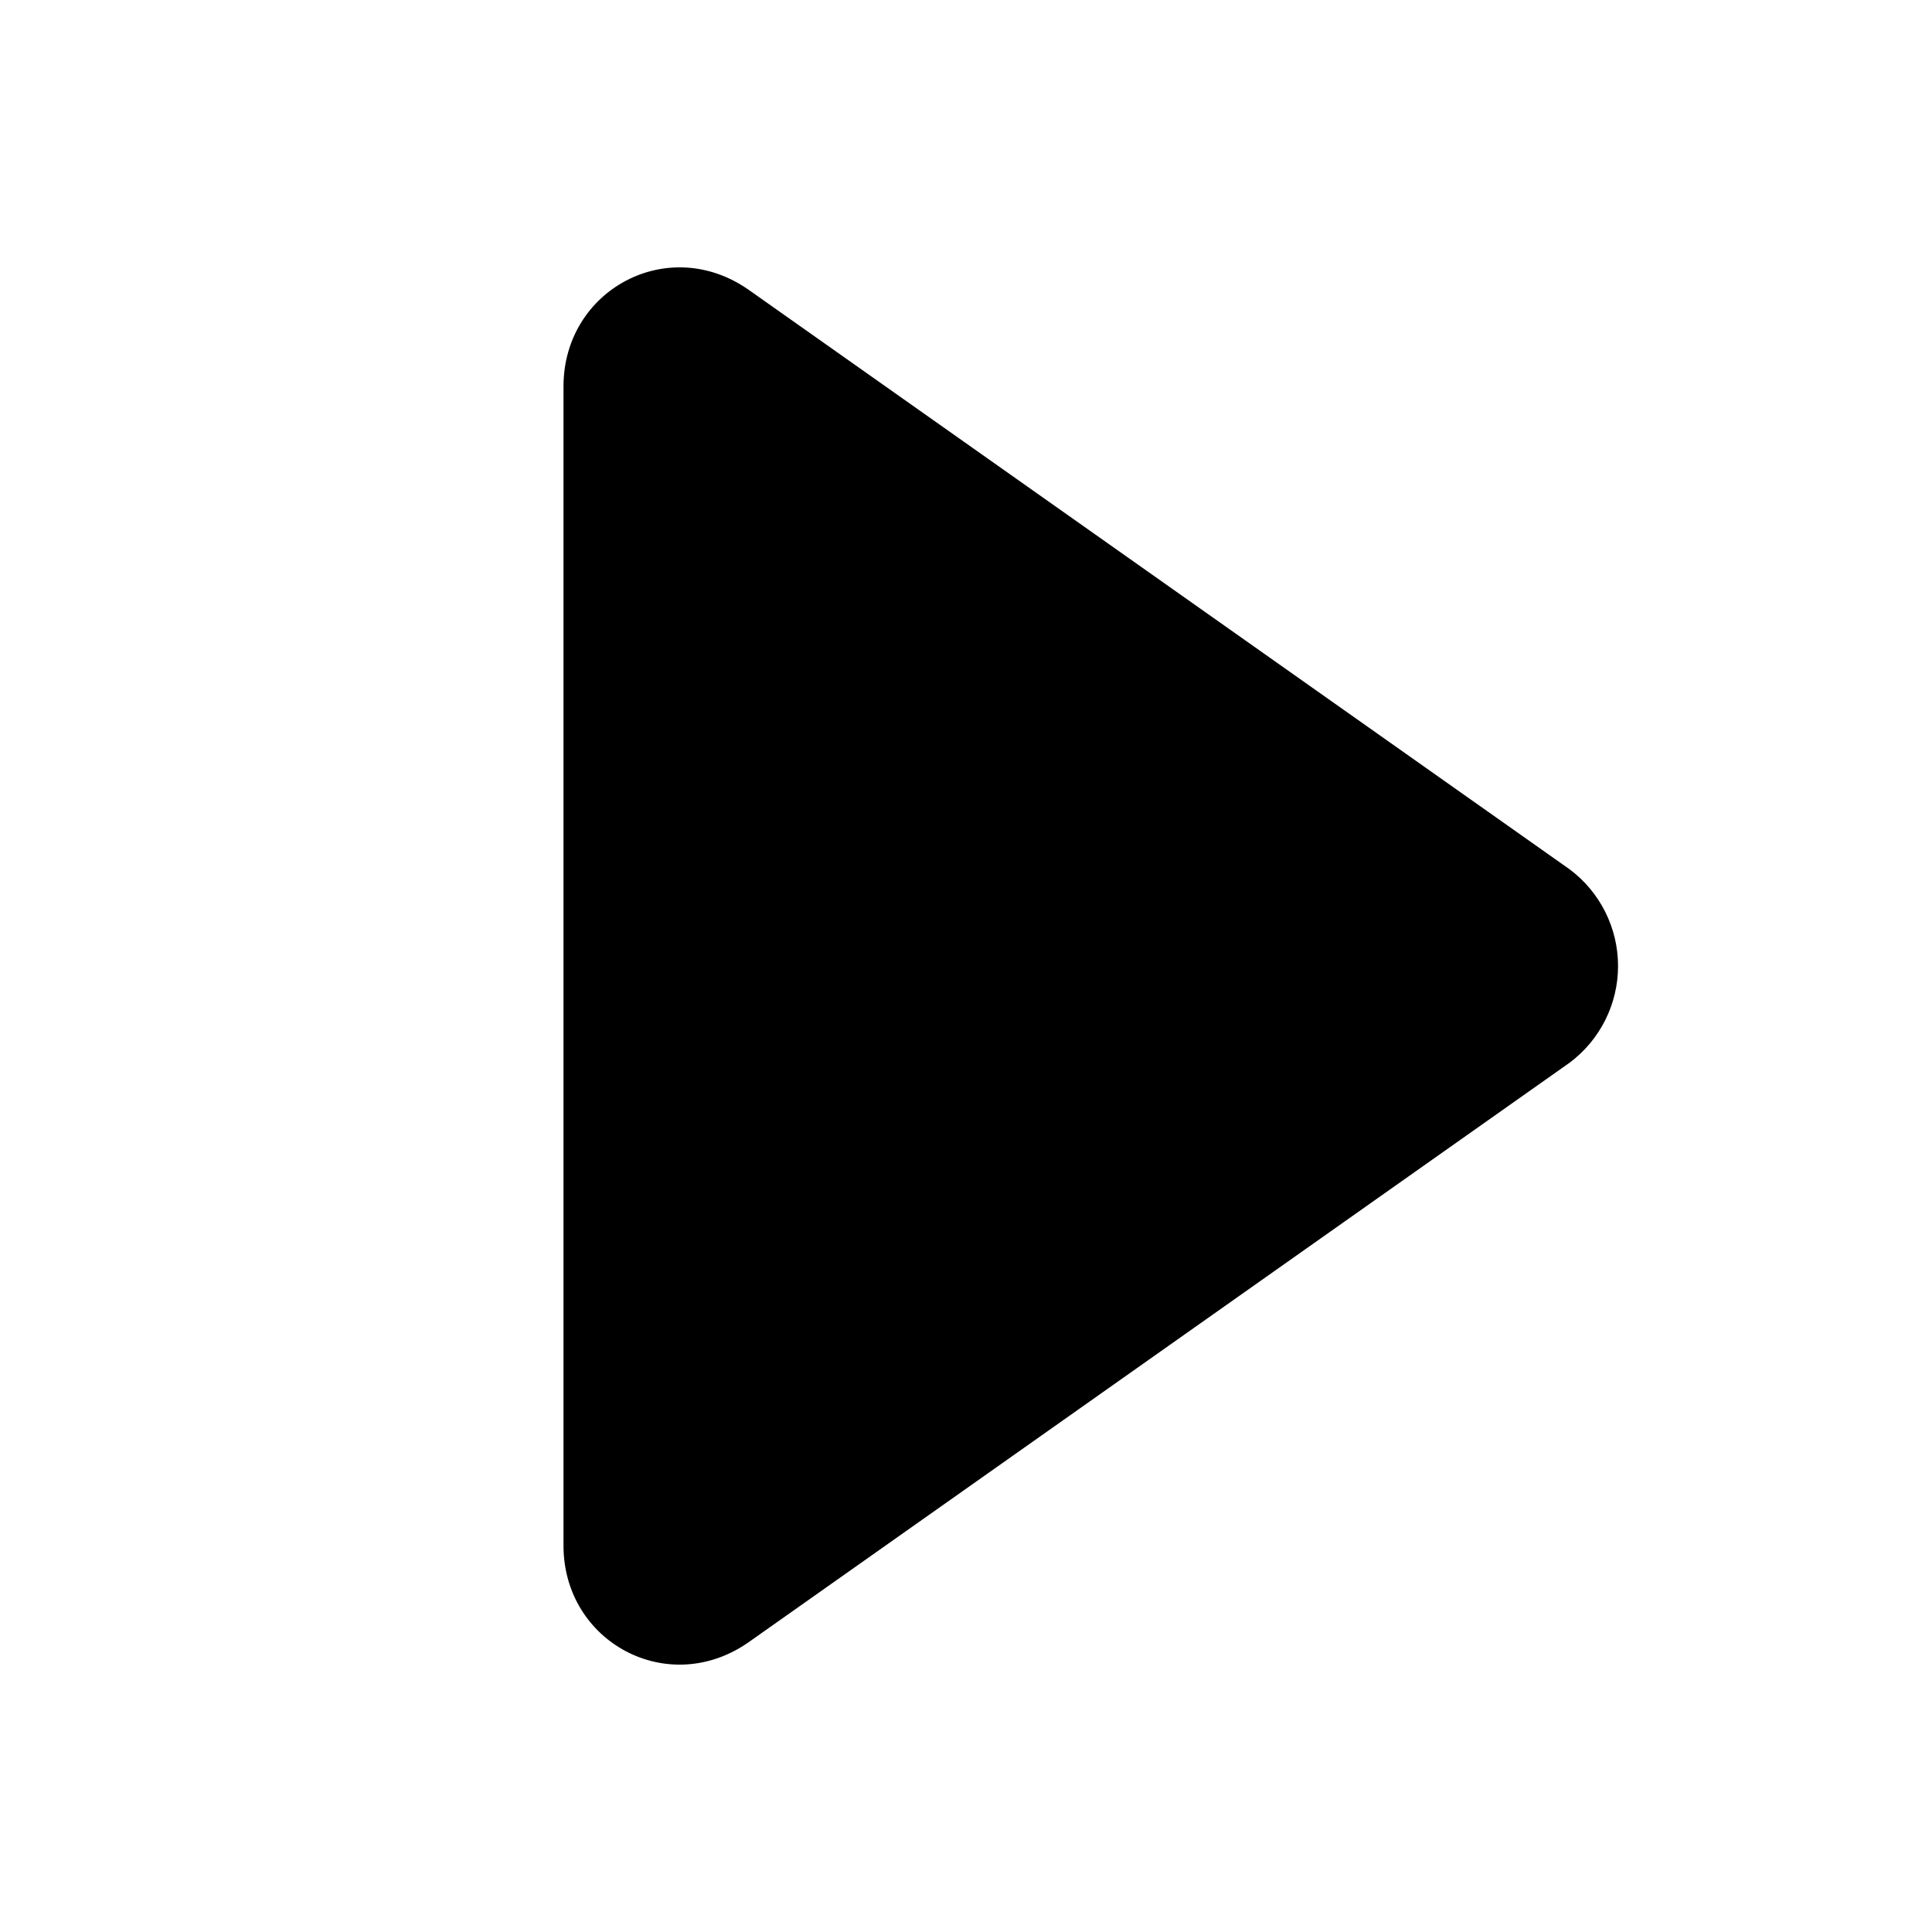
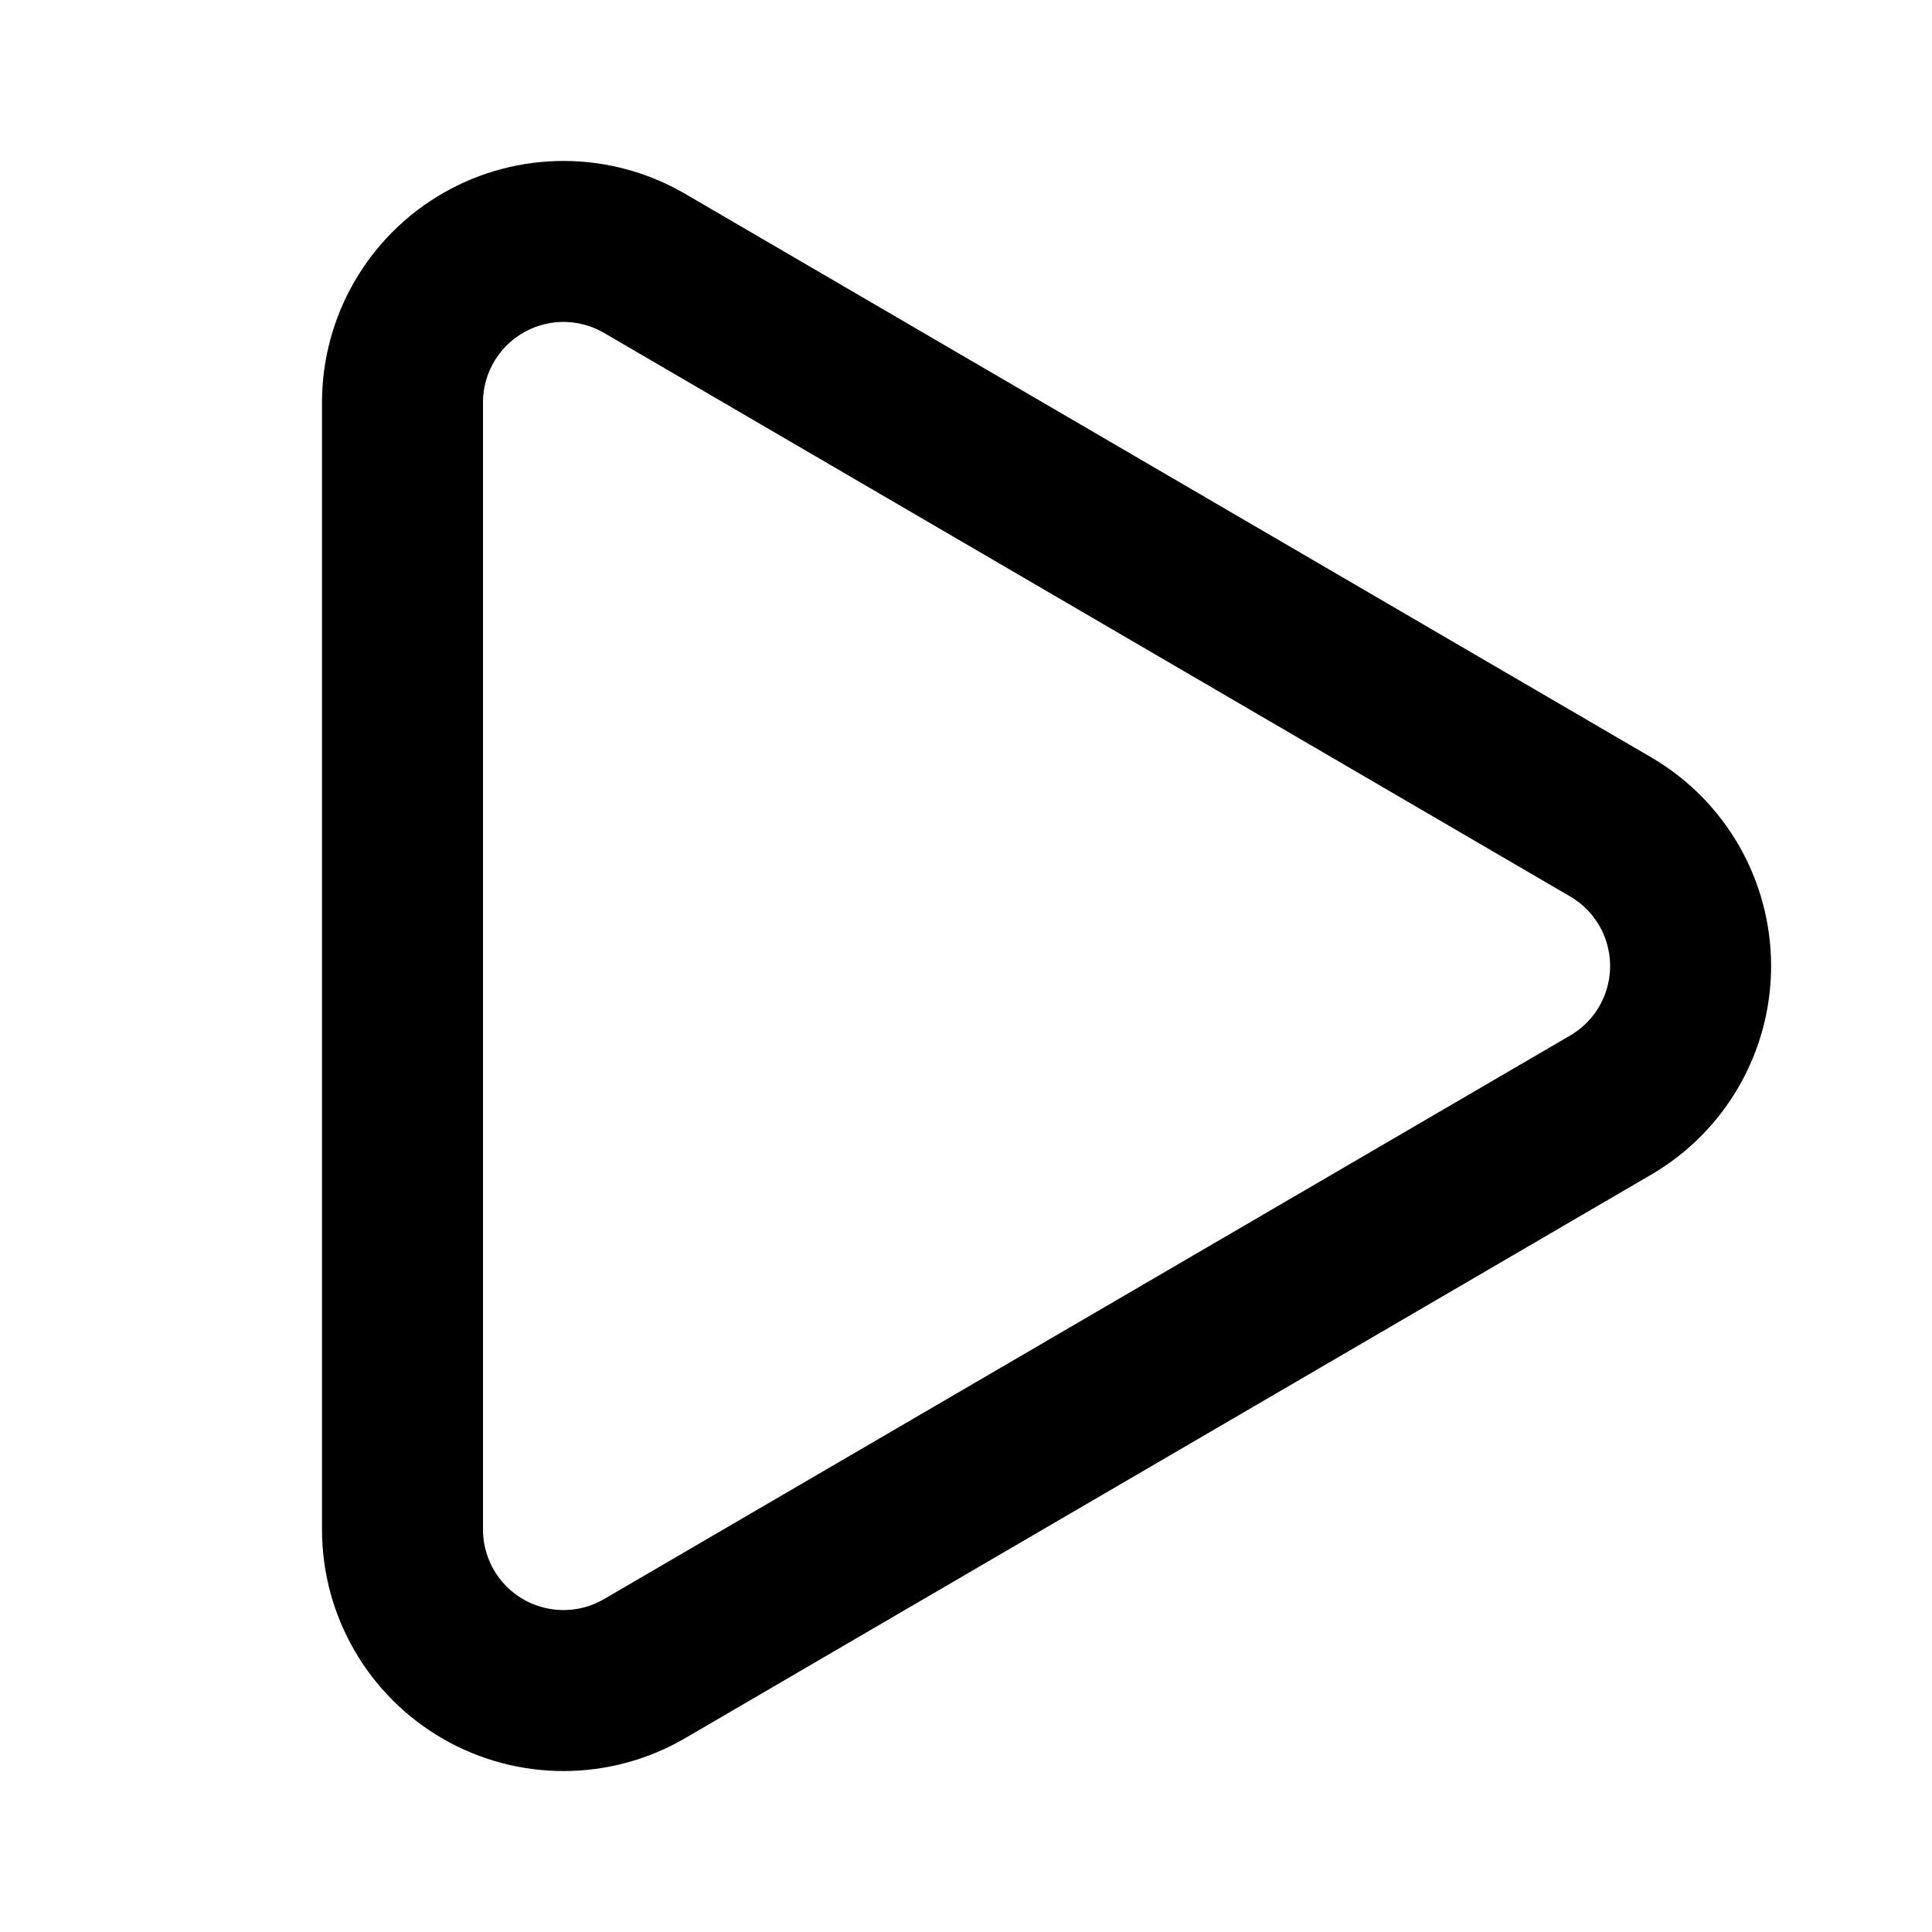
- <svg xmlns="http://www.w3.org/2000/svg" viewBox="0 0 24 24" width="24" height="24" fill="currentColor">
-   <path d="M7 4.8v14.4c0 1.2 1.3 1.9 2.3 1.2l10.2-7.2a1.5 1.5 0 0 0 0-2.4L9.3 3.6C8.3 2.9 7 3.6 7 4.8Z" />
+ <svg xmlns="http://www.w3.org/2000/svg" width="24" height="24" viewBox="0 0 24 24" fill="none" stroke="currentColor" stroke-width="2" stroke-linecap="round" stroke-linejoin="round">
+   <path d="M5 5a2 2 0 0 1 3.008-1.728l11.997 6.998a2 2 0 0 1 .003 3.458l-12 7A2 2 0 0 1 5 19z" />
</svg>
